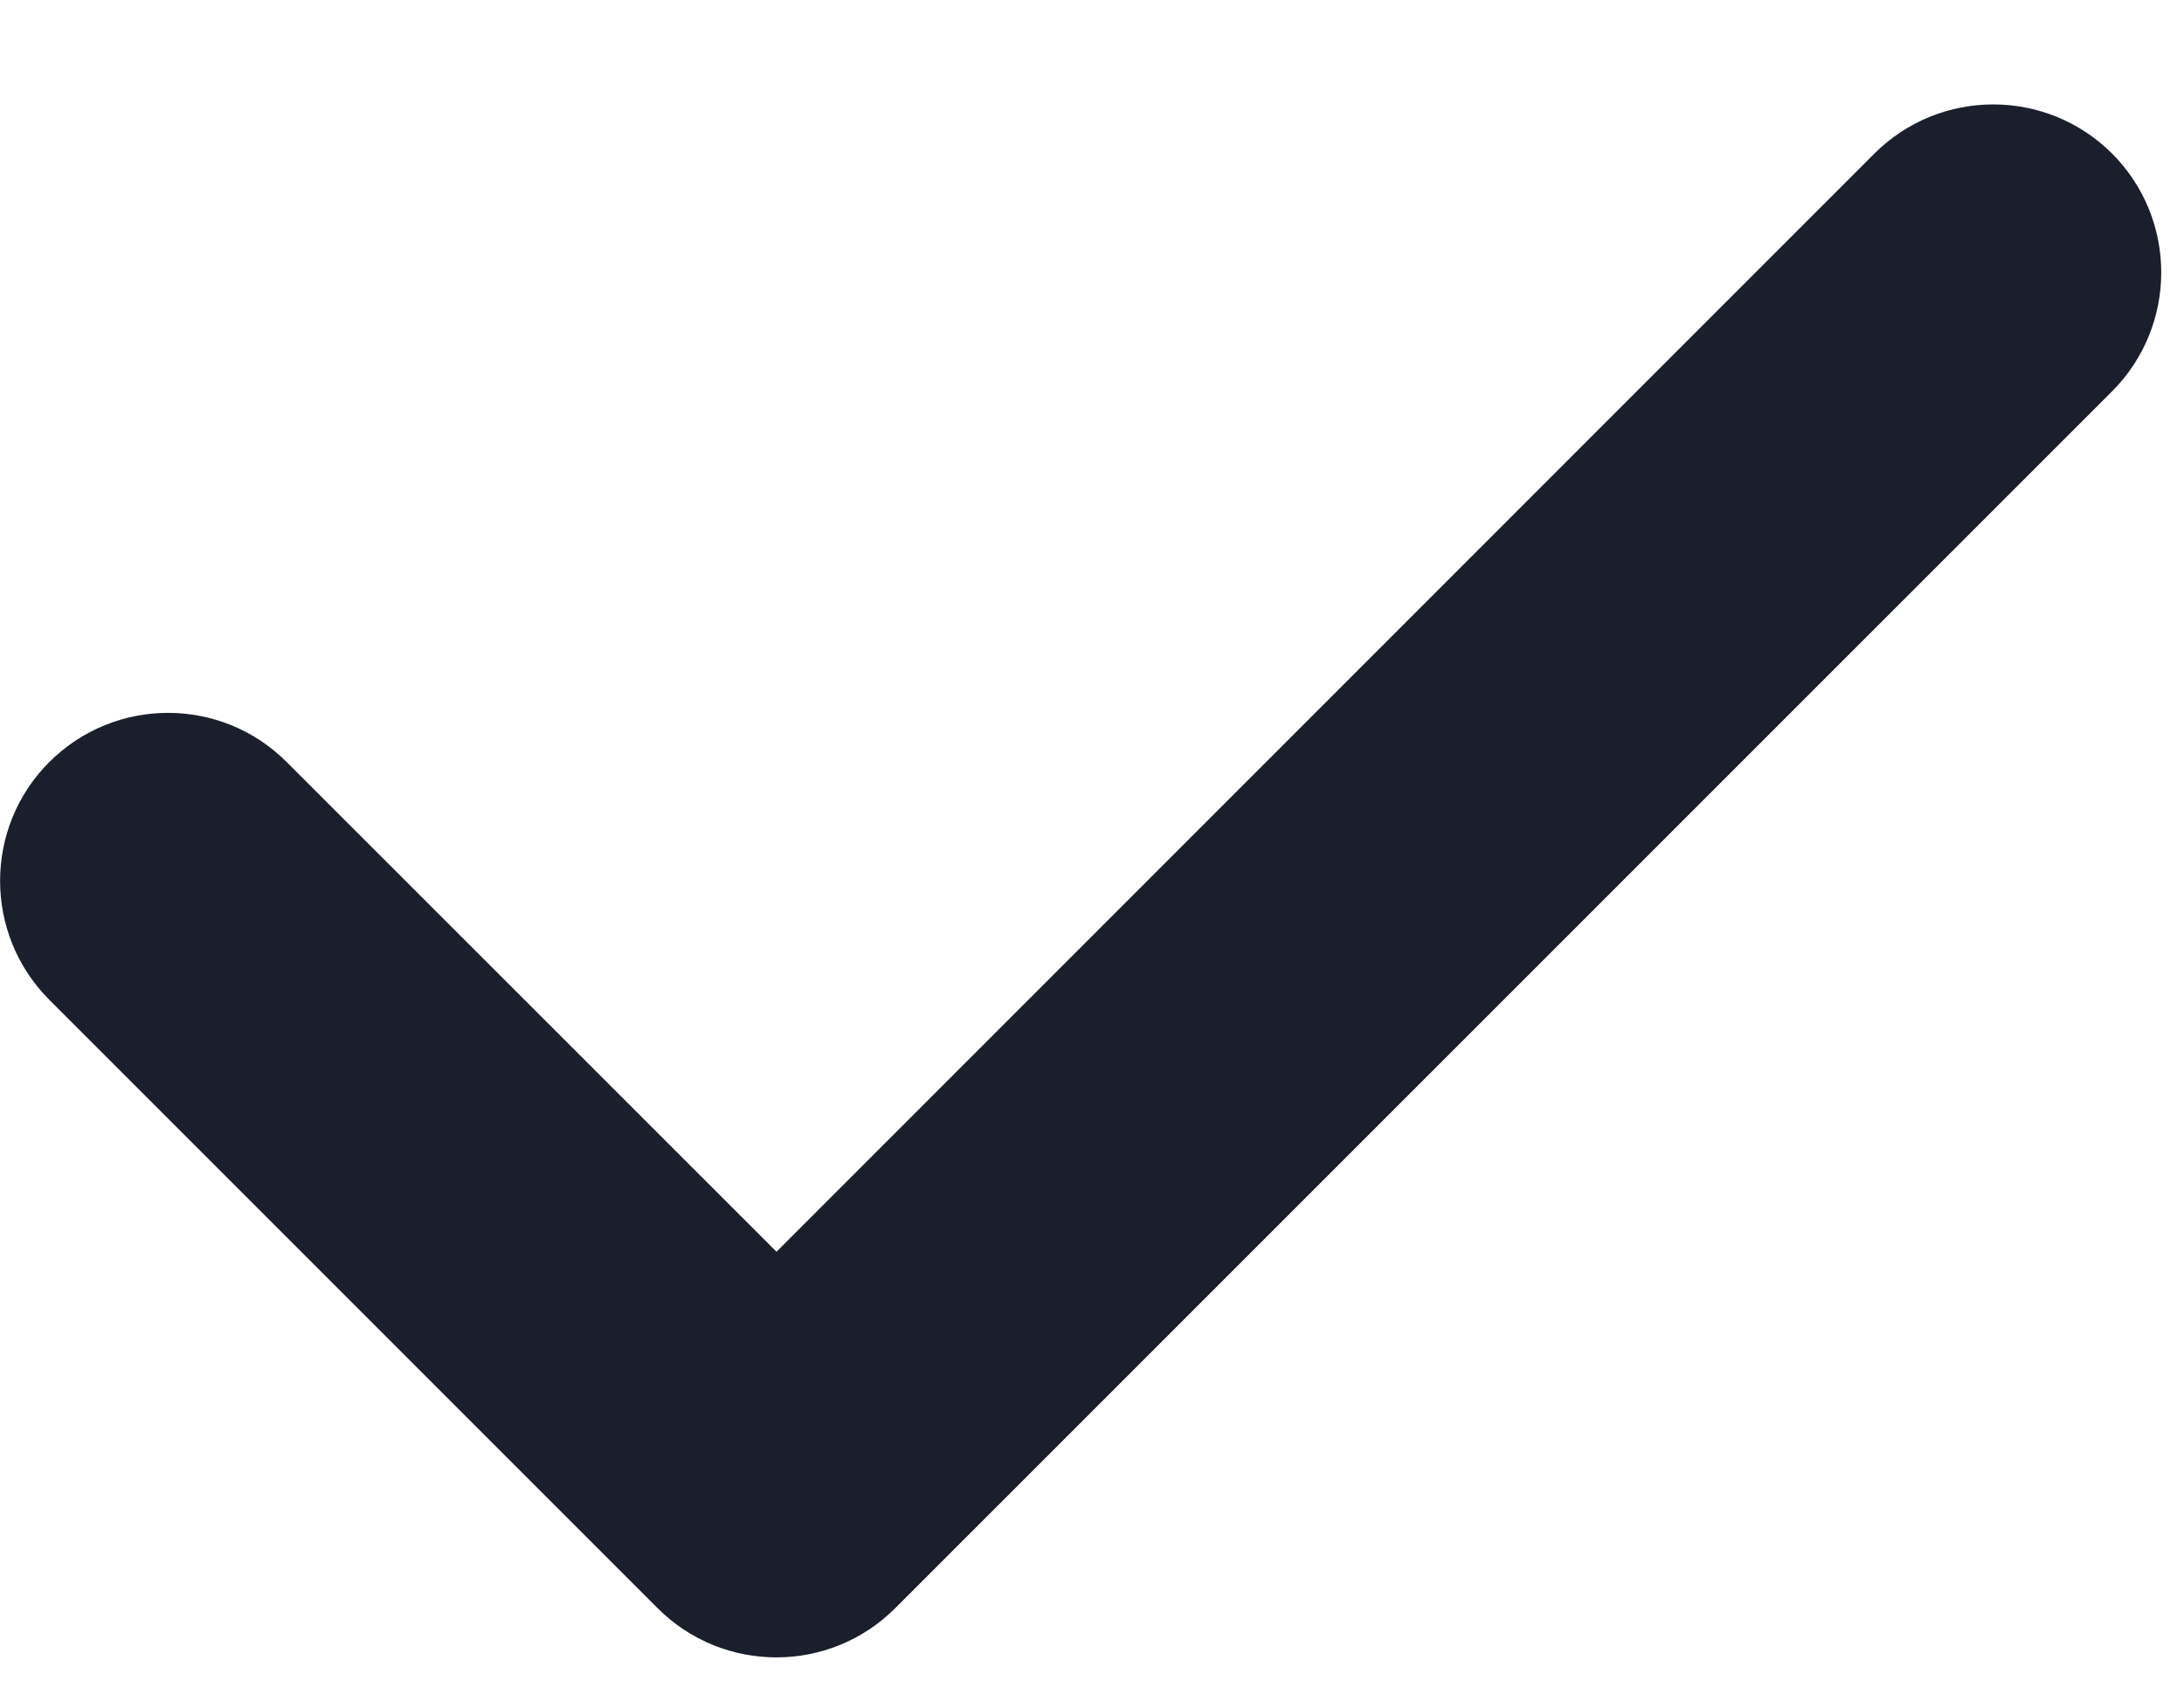
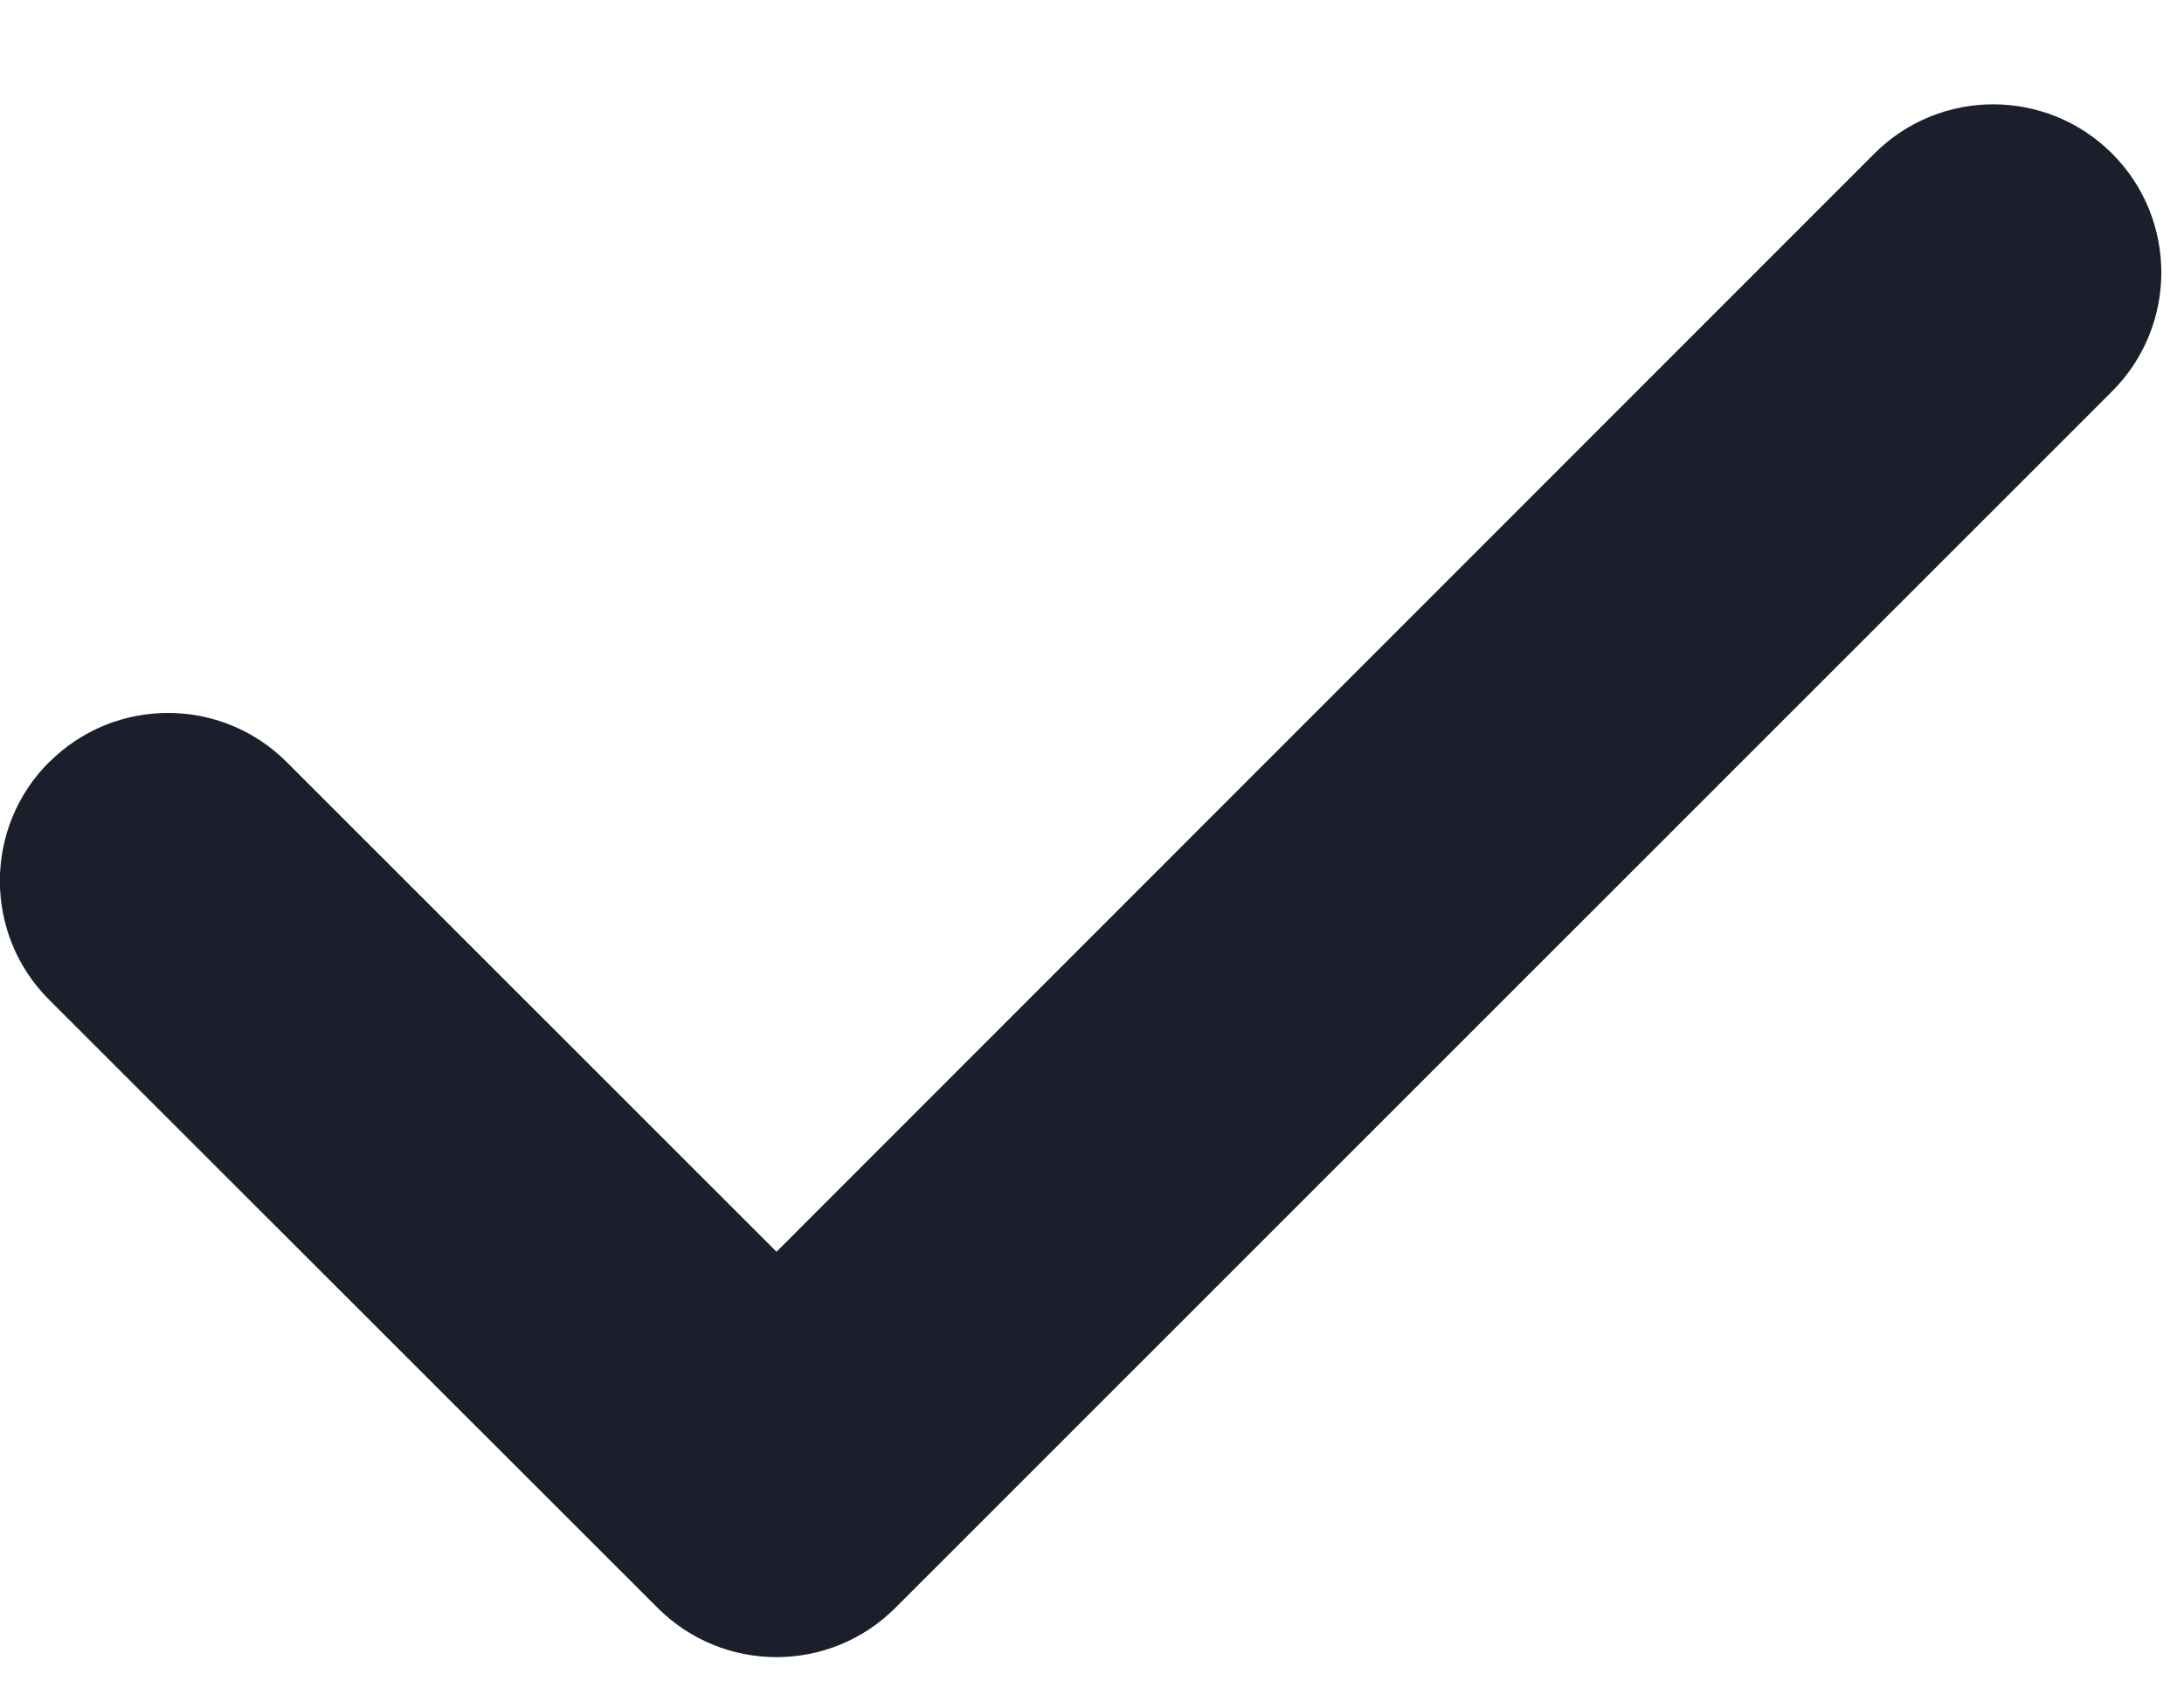
- <svg xmlns="http://www.w3.org/2000/svg" width="13" height="10" viewBox="0 0 13 10" fill="none">
-   <path fill-rule="evenodd" clip-rule="evenodd" d="M0.293 4.536C0.684 4.145 1.317 4.145 1.707 4.536L4.622 7.45L11.157 0.914C11.548 0.524 12.181 0.524 12.572 0.914C12.962 1.305 12.962 1.938 12.572 2.329L5.329 9.571C4.938 9.962 4.305 9.962 3.914 9.571L0.293 5.95C-0.097 5.559 -0.097 4.926 0.293 4.536Z" fill="#1B1F2B" />
+ <svg xmlns="http://www.w3.org/2000/svg" width="13" height="10" fill="none">
+   <path fill-rule="evenodd" clip-rule="evenodd" d="M.293 4.536a1 1 0 0 1 1.414 0L4.622 7.45 11.157.914a1 1 0 1 1 1.415 1.415L5.329 9.57a1 1 0 0 1-1.414 0L.292 5.95a1 1 0 0 1 0-1.414Z" fill="#1B1F2B" />
</svg>
